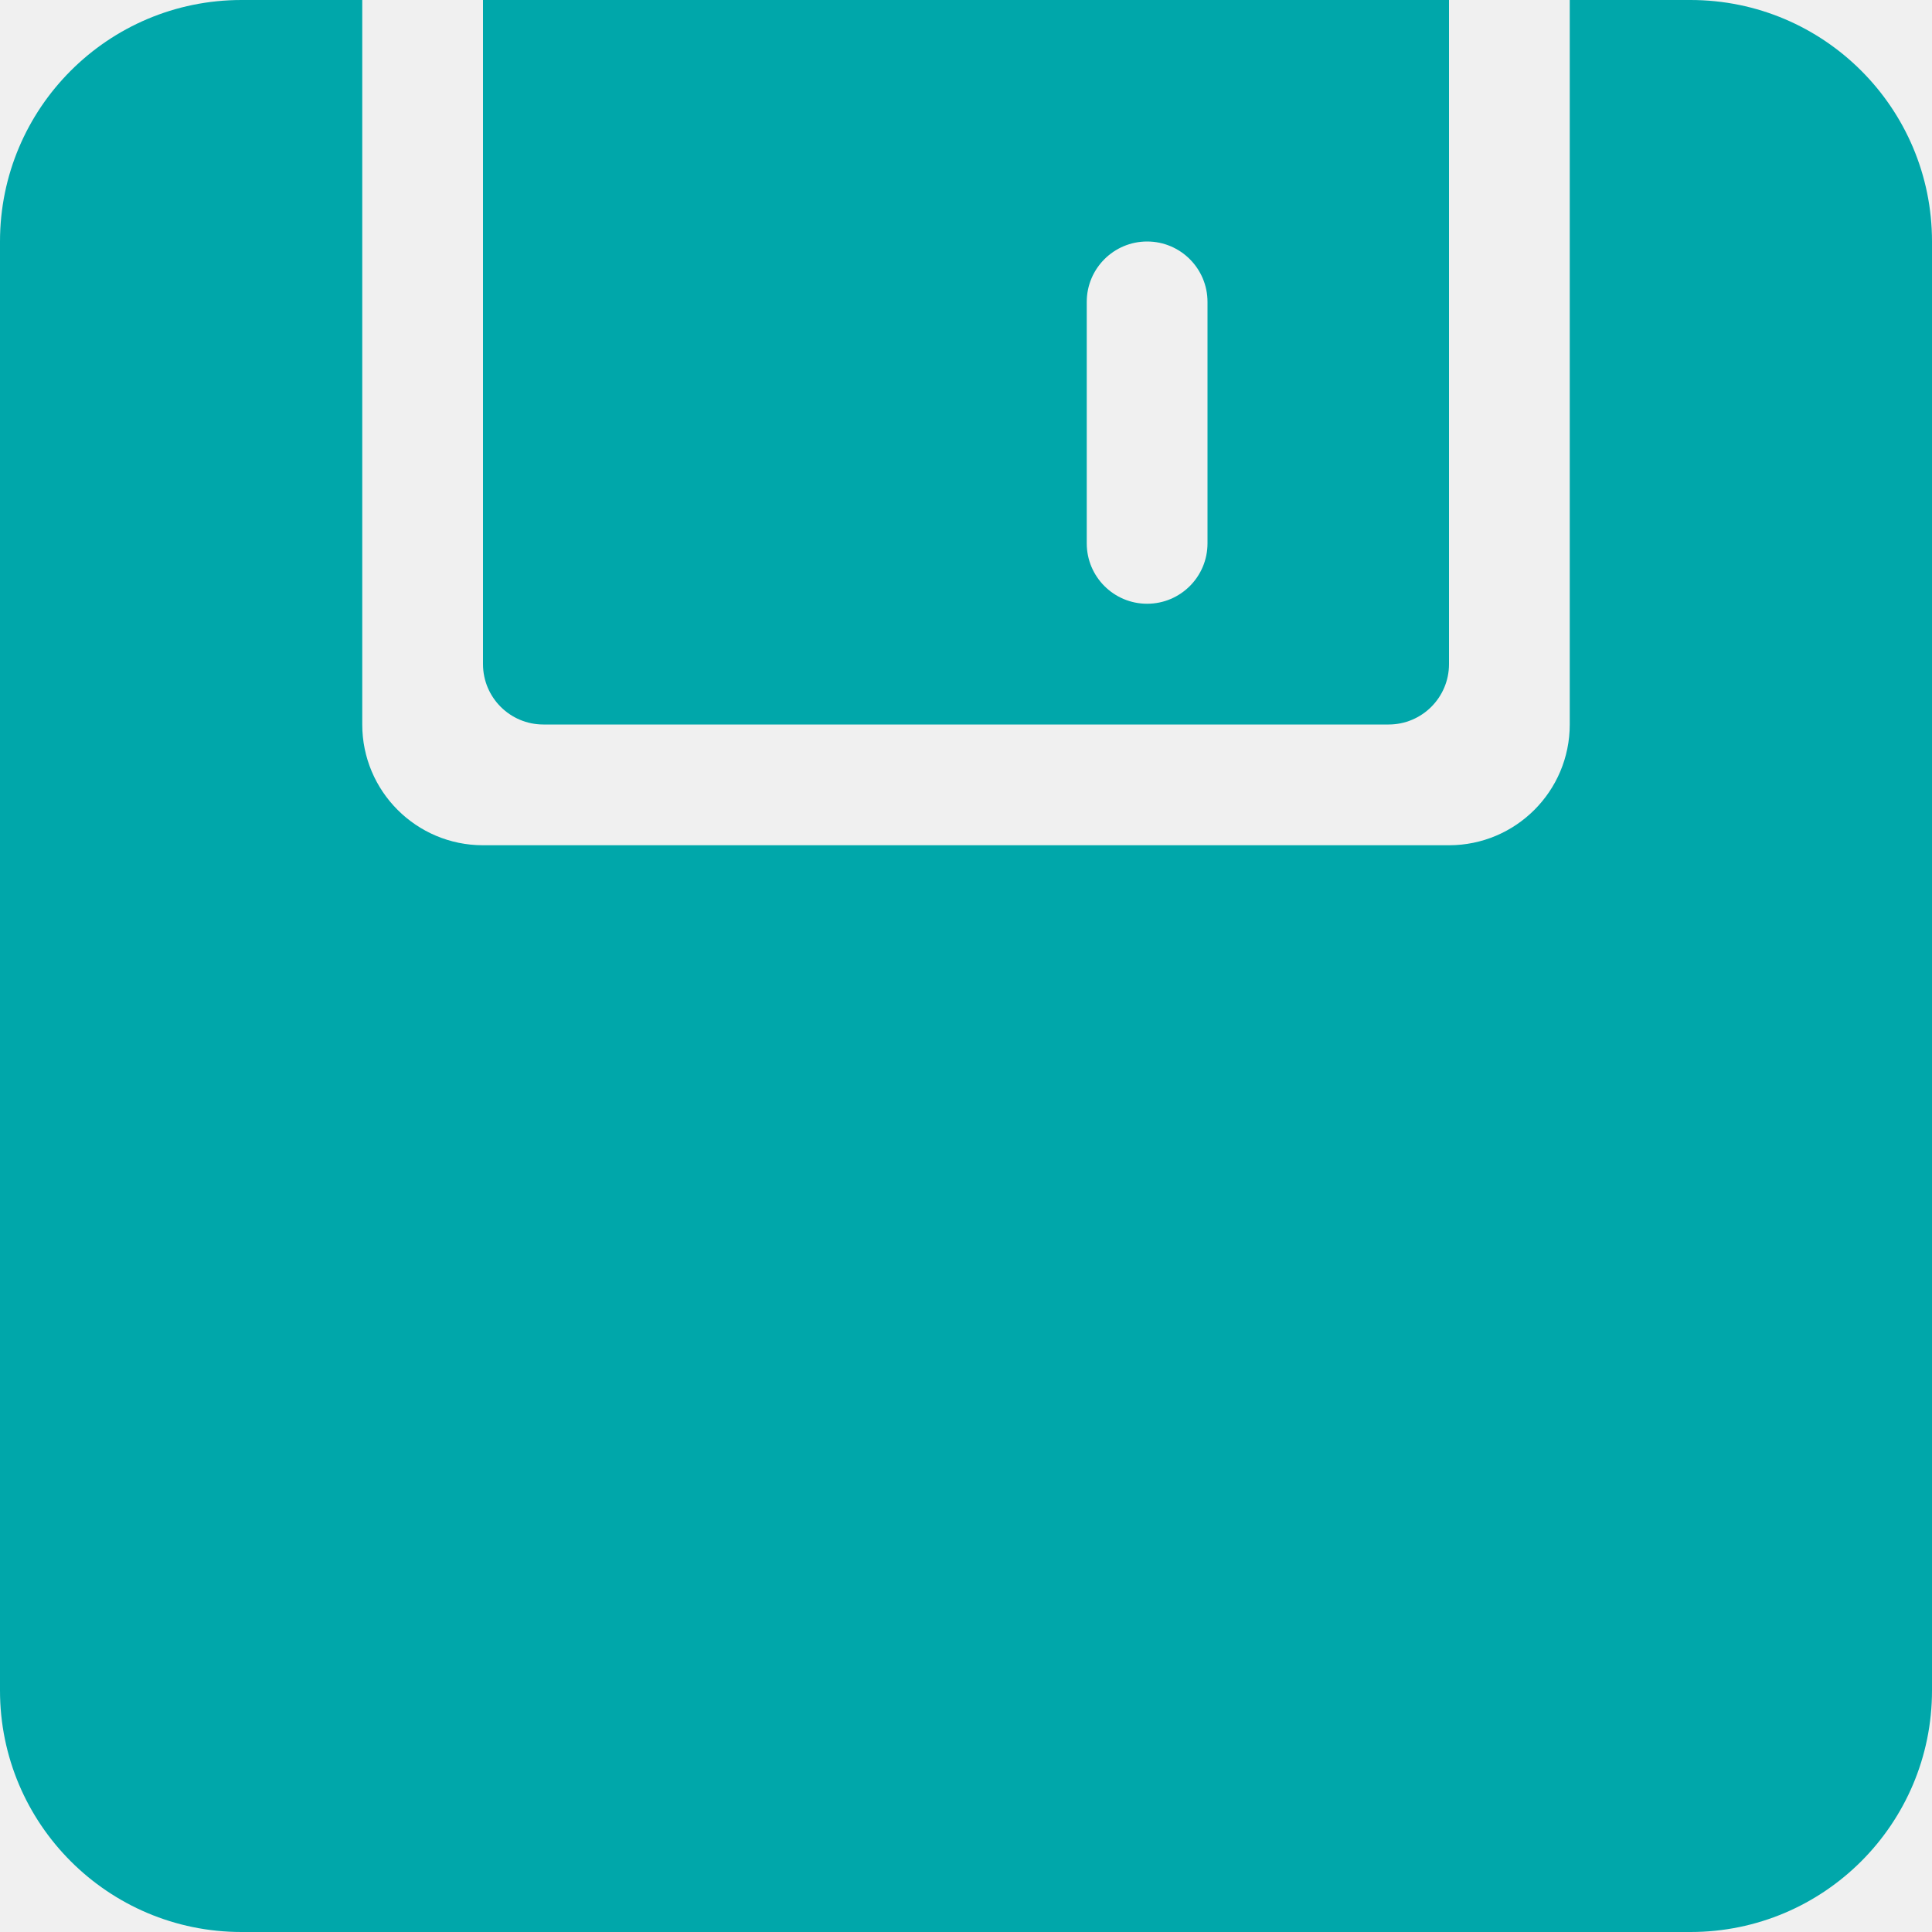
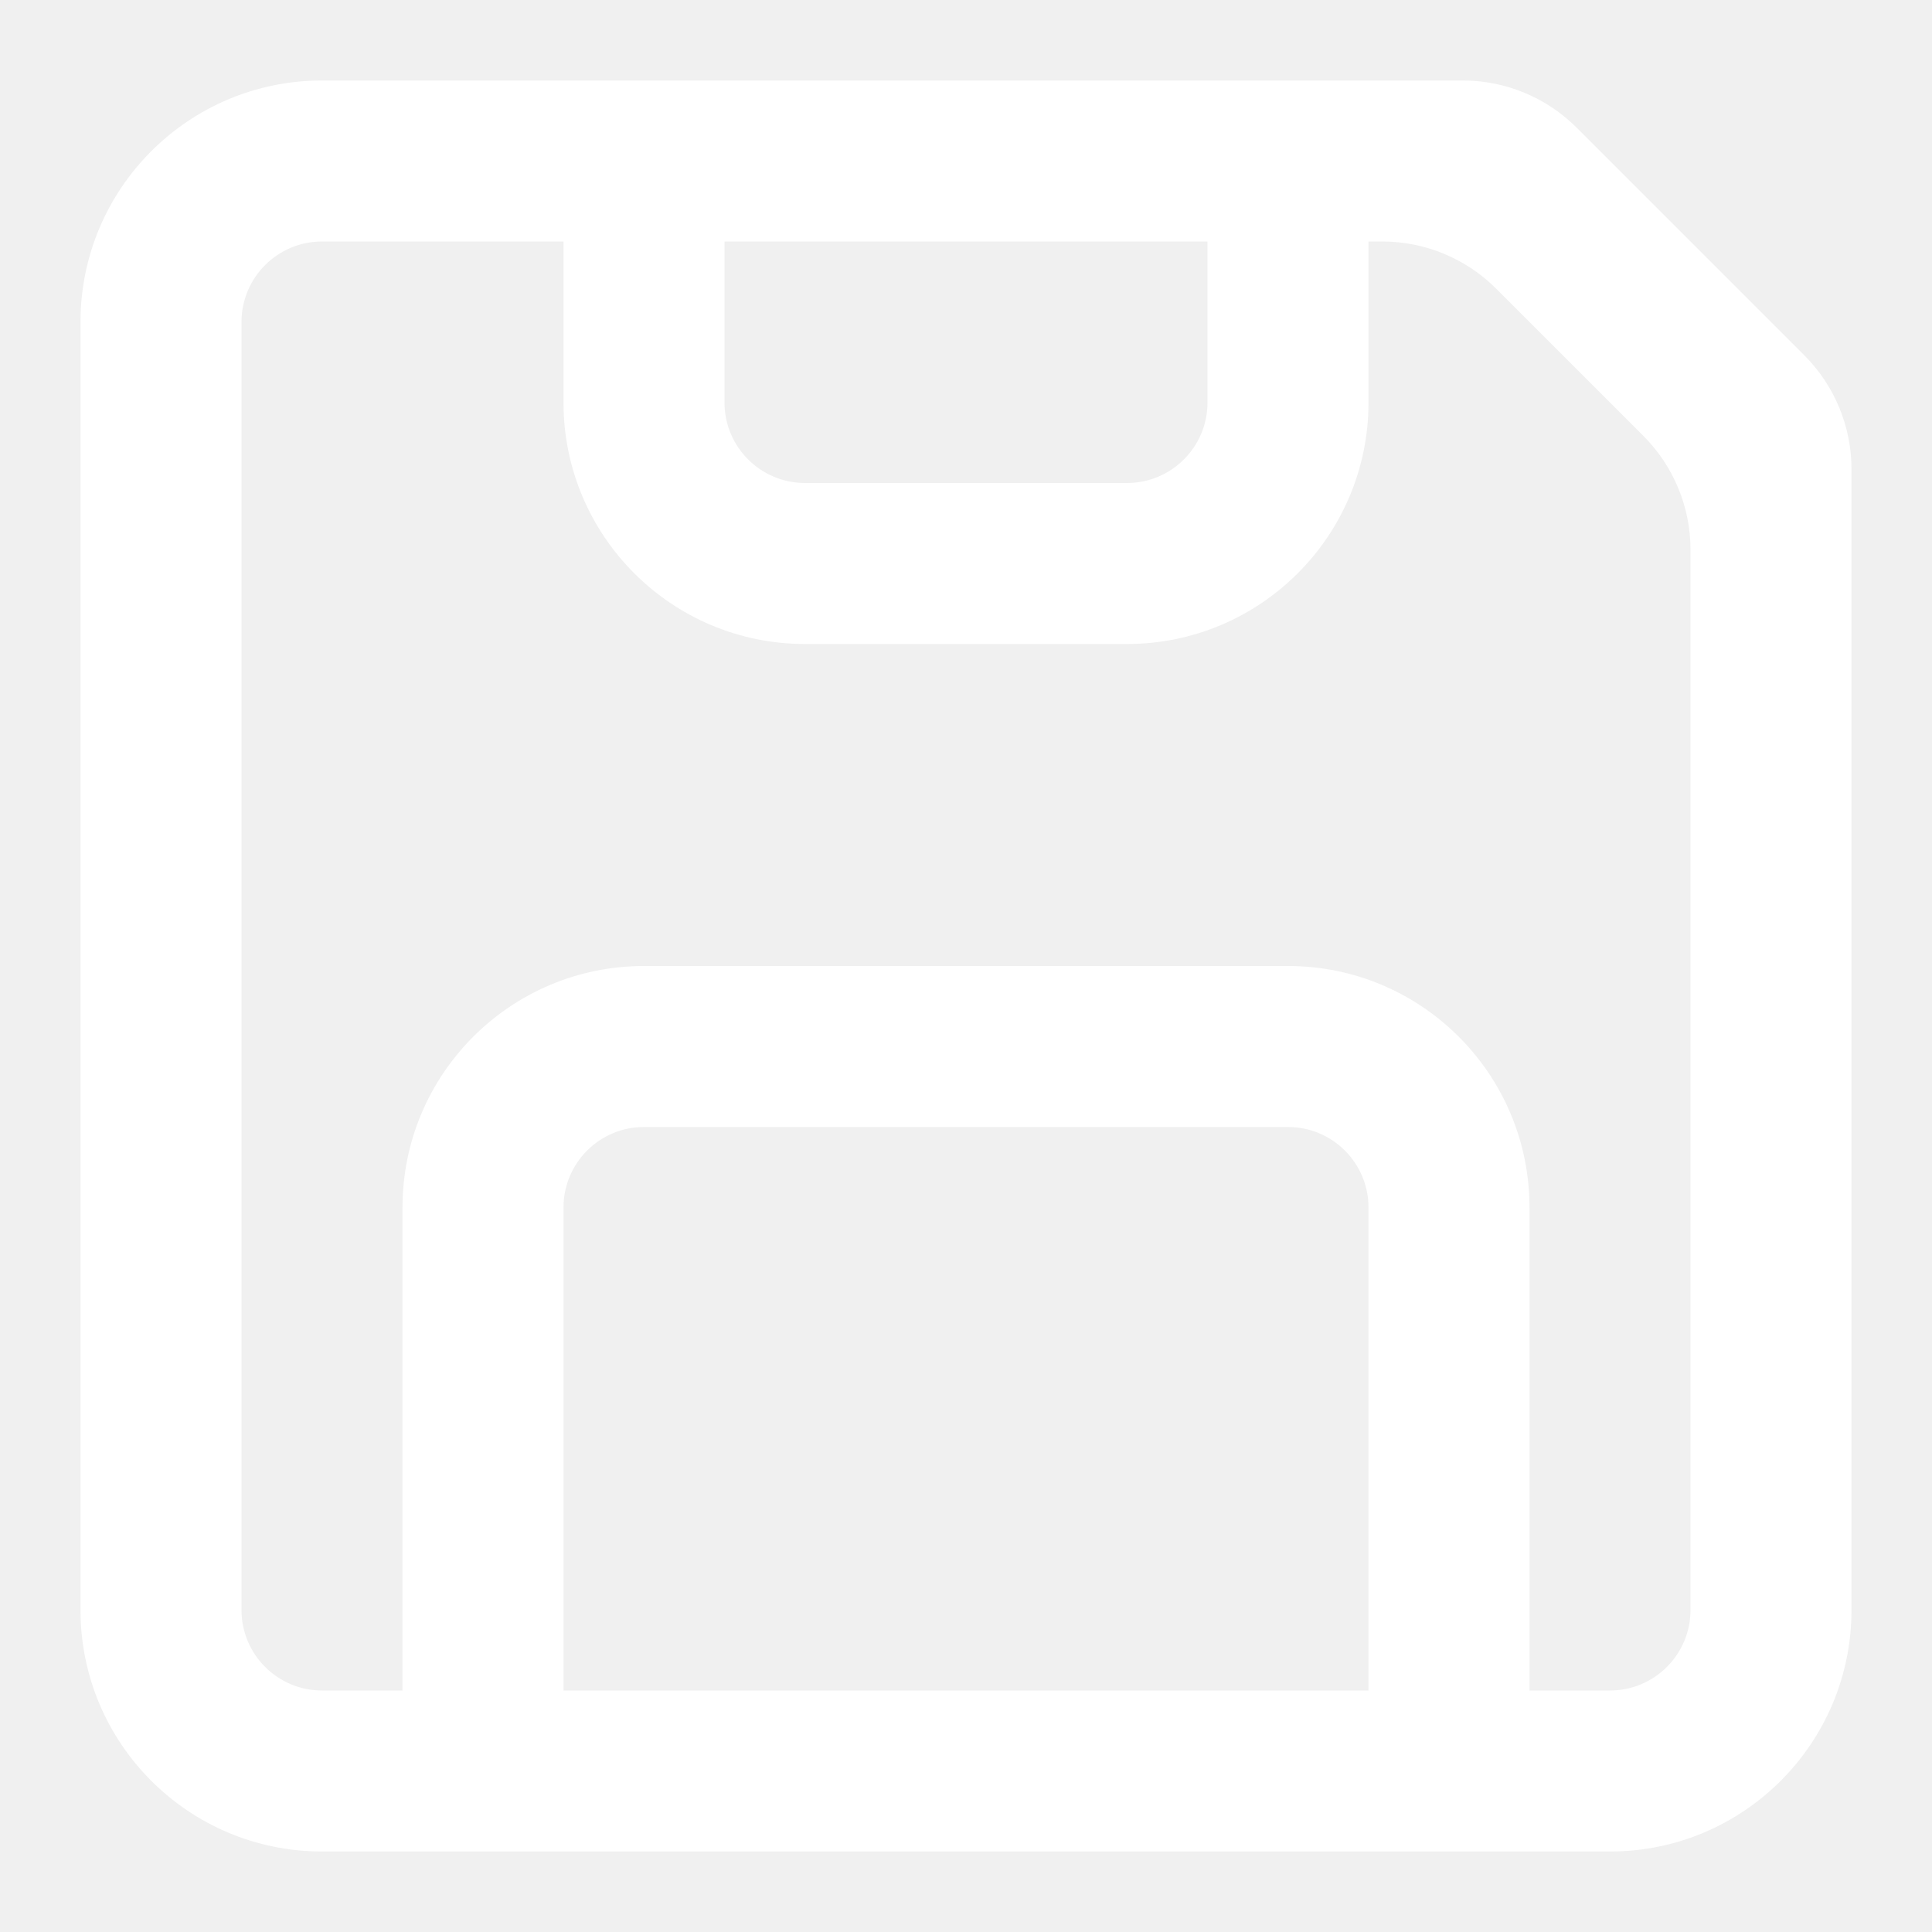
- <svg xmlns="http://www.w3.org/2000/svg" width="800" height="800" viewBox="0 0 32 32">
-   <path d="M18 5a1 1 0 1 1 2 0v4a1 1 0 1 1-2 0V5Zm-9 7h14a1 1 0 0 0 1-1V0H8v11a1 1 0 0 0 1 1ZM28 0h-2v12a2 2 0 0 1-2 2H8a2 2 0 0 1-2-2V0H4a4 4 0 0 0-4 4v24a4 4 0 0 0 4 4h24a4 4 0 0 0 4-4V4a4 4 0 0 0-4-4Z" fill="#00A7AA" />
+ <svg xmlns="http://www.w3.org/2000/svg" width="800px" height="800px" viewBox="0 0 24 24" fill="none">
+   <path fill-rule="evenodd" clip-rule="evenodd" d="M18.172 1C18.702 1 19.211 1.211 19.586 1.586L22.414 4.414C22.789 4.789 23 5.298 23 5.828V20C23 21.657 21.657 23 20 23H4C2.343 23 1 21.657 1 20V4C1 2.343 2.343 1 4 1H18.172ZM4 3C3.448 3 3 3.448 3 4V20C3 20.552 3.448 21 4 21L5 21L5 15C5 13.343 6.343 12 8 12L16 12C17.657 12 19 13.343 19 15V21H20C20.552 21 21 20.552 21 20V6.828C21 6.298 20.789 5.789 20.414 5.414L18.586 3.586C18.211 3.211 17.702 3 17.172 3H17V5C17 6.657 15.657 8 14 8H10C8.343 8 7 6.657 7 5V3H4ZM17 21V15C17 14.448 16.552 14 16 14L8 14C7.448 14 7 14.448 7 15L7 21L17 21ZM9 3H15V5C15 5.552 14.552 6 14 6H10C9.448 6 9 5.552 9 5V3Z" fill="#ffffff" />
</svg>
